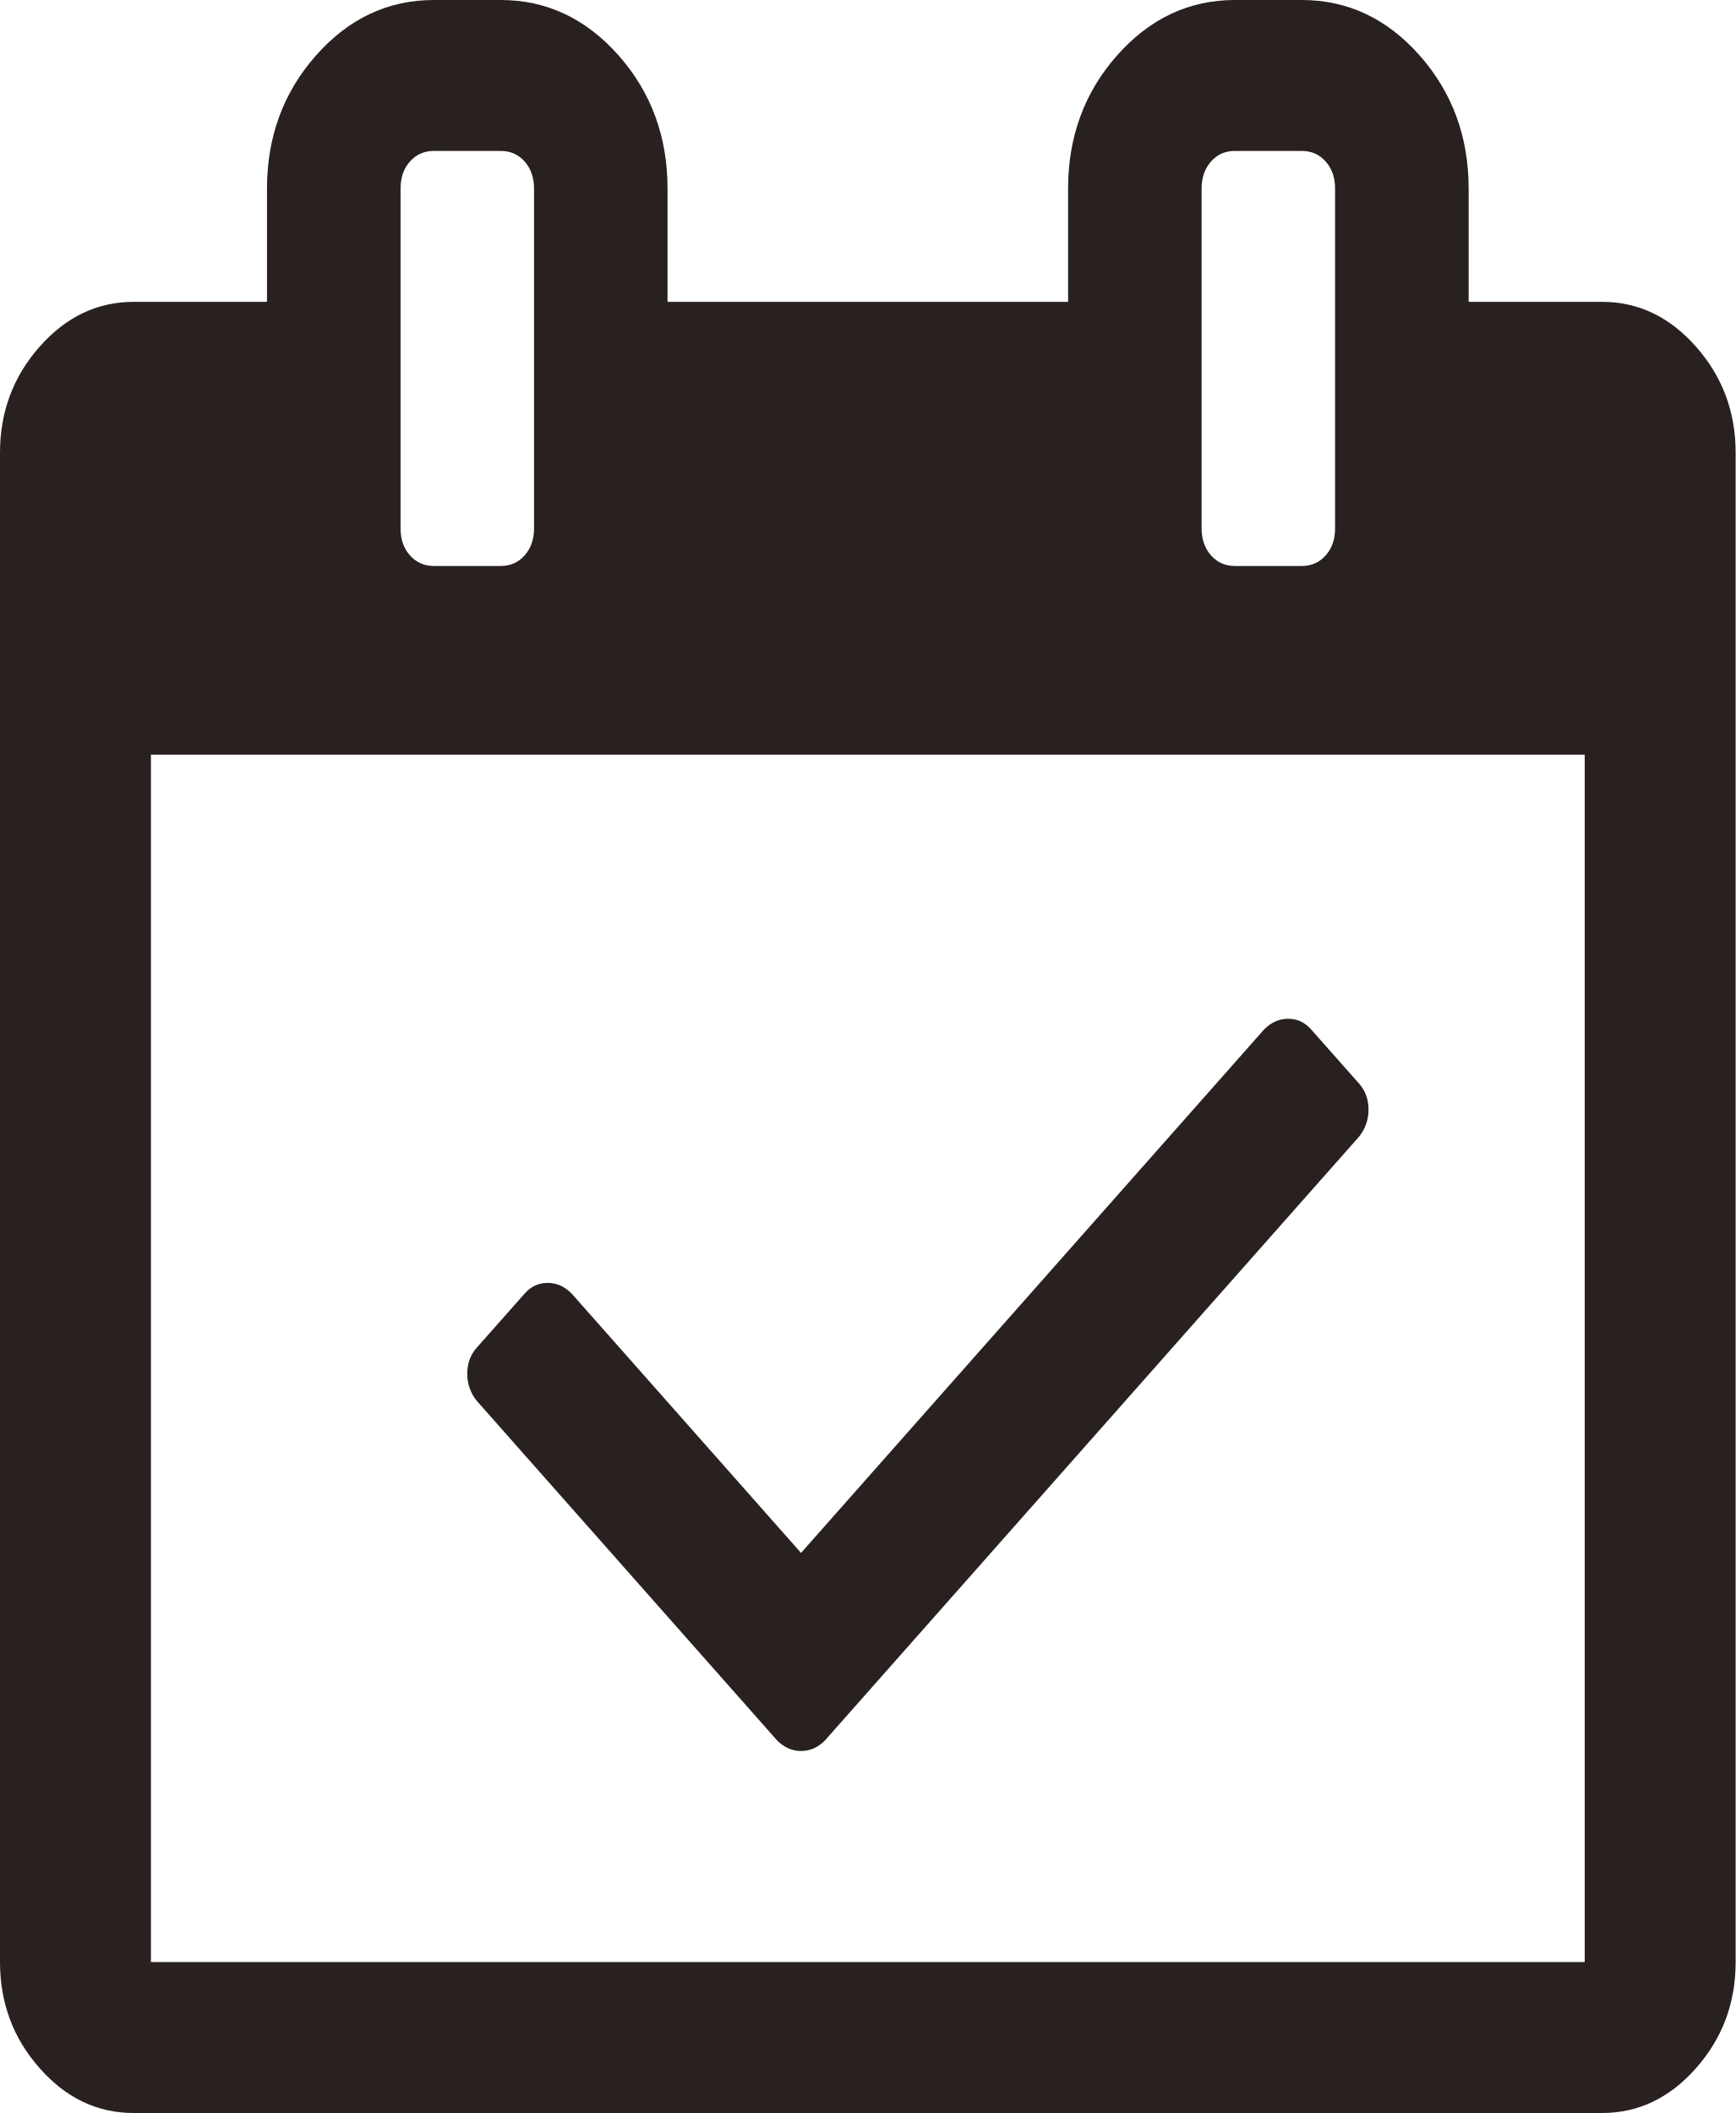
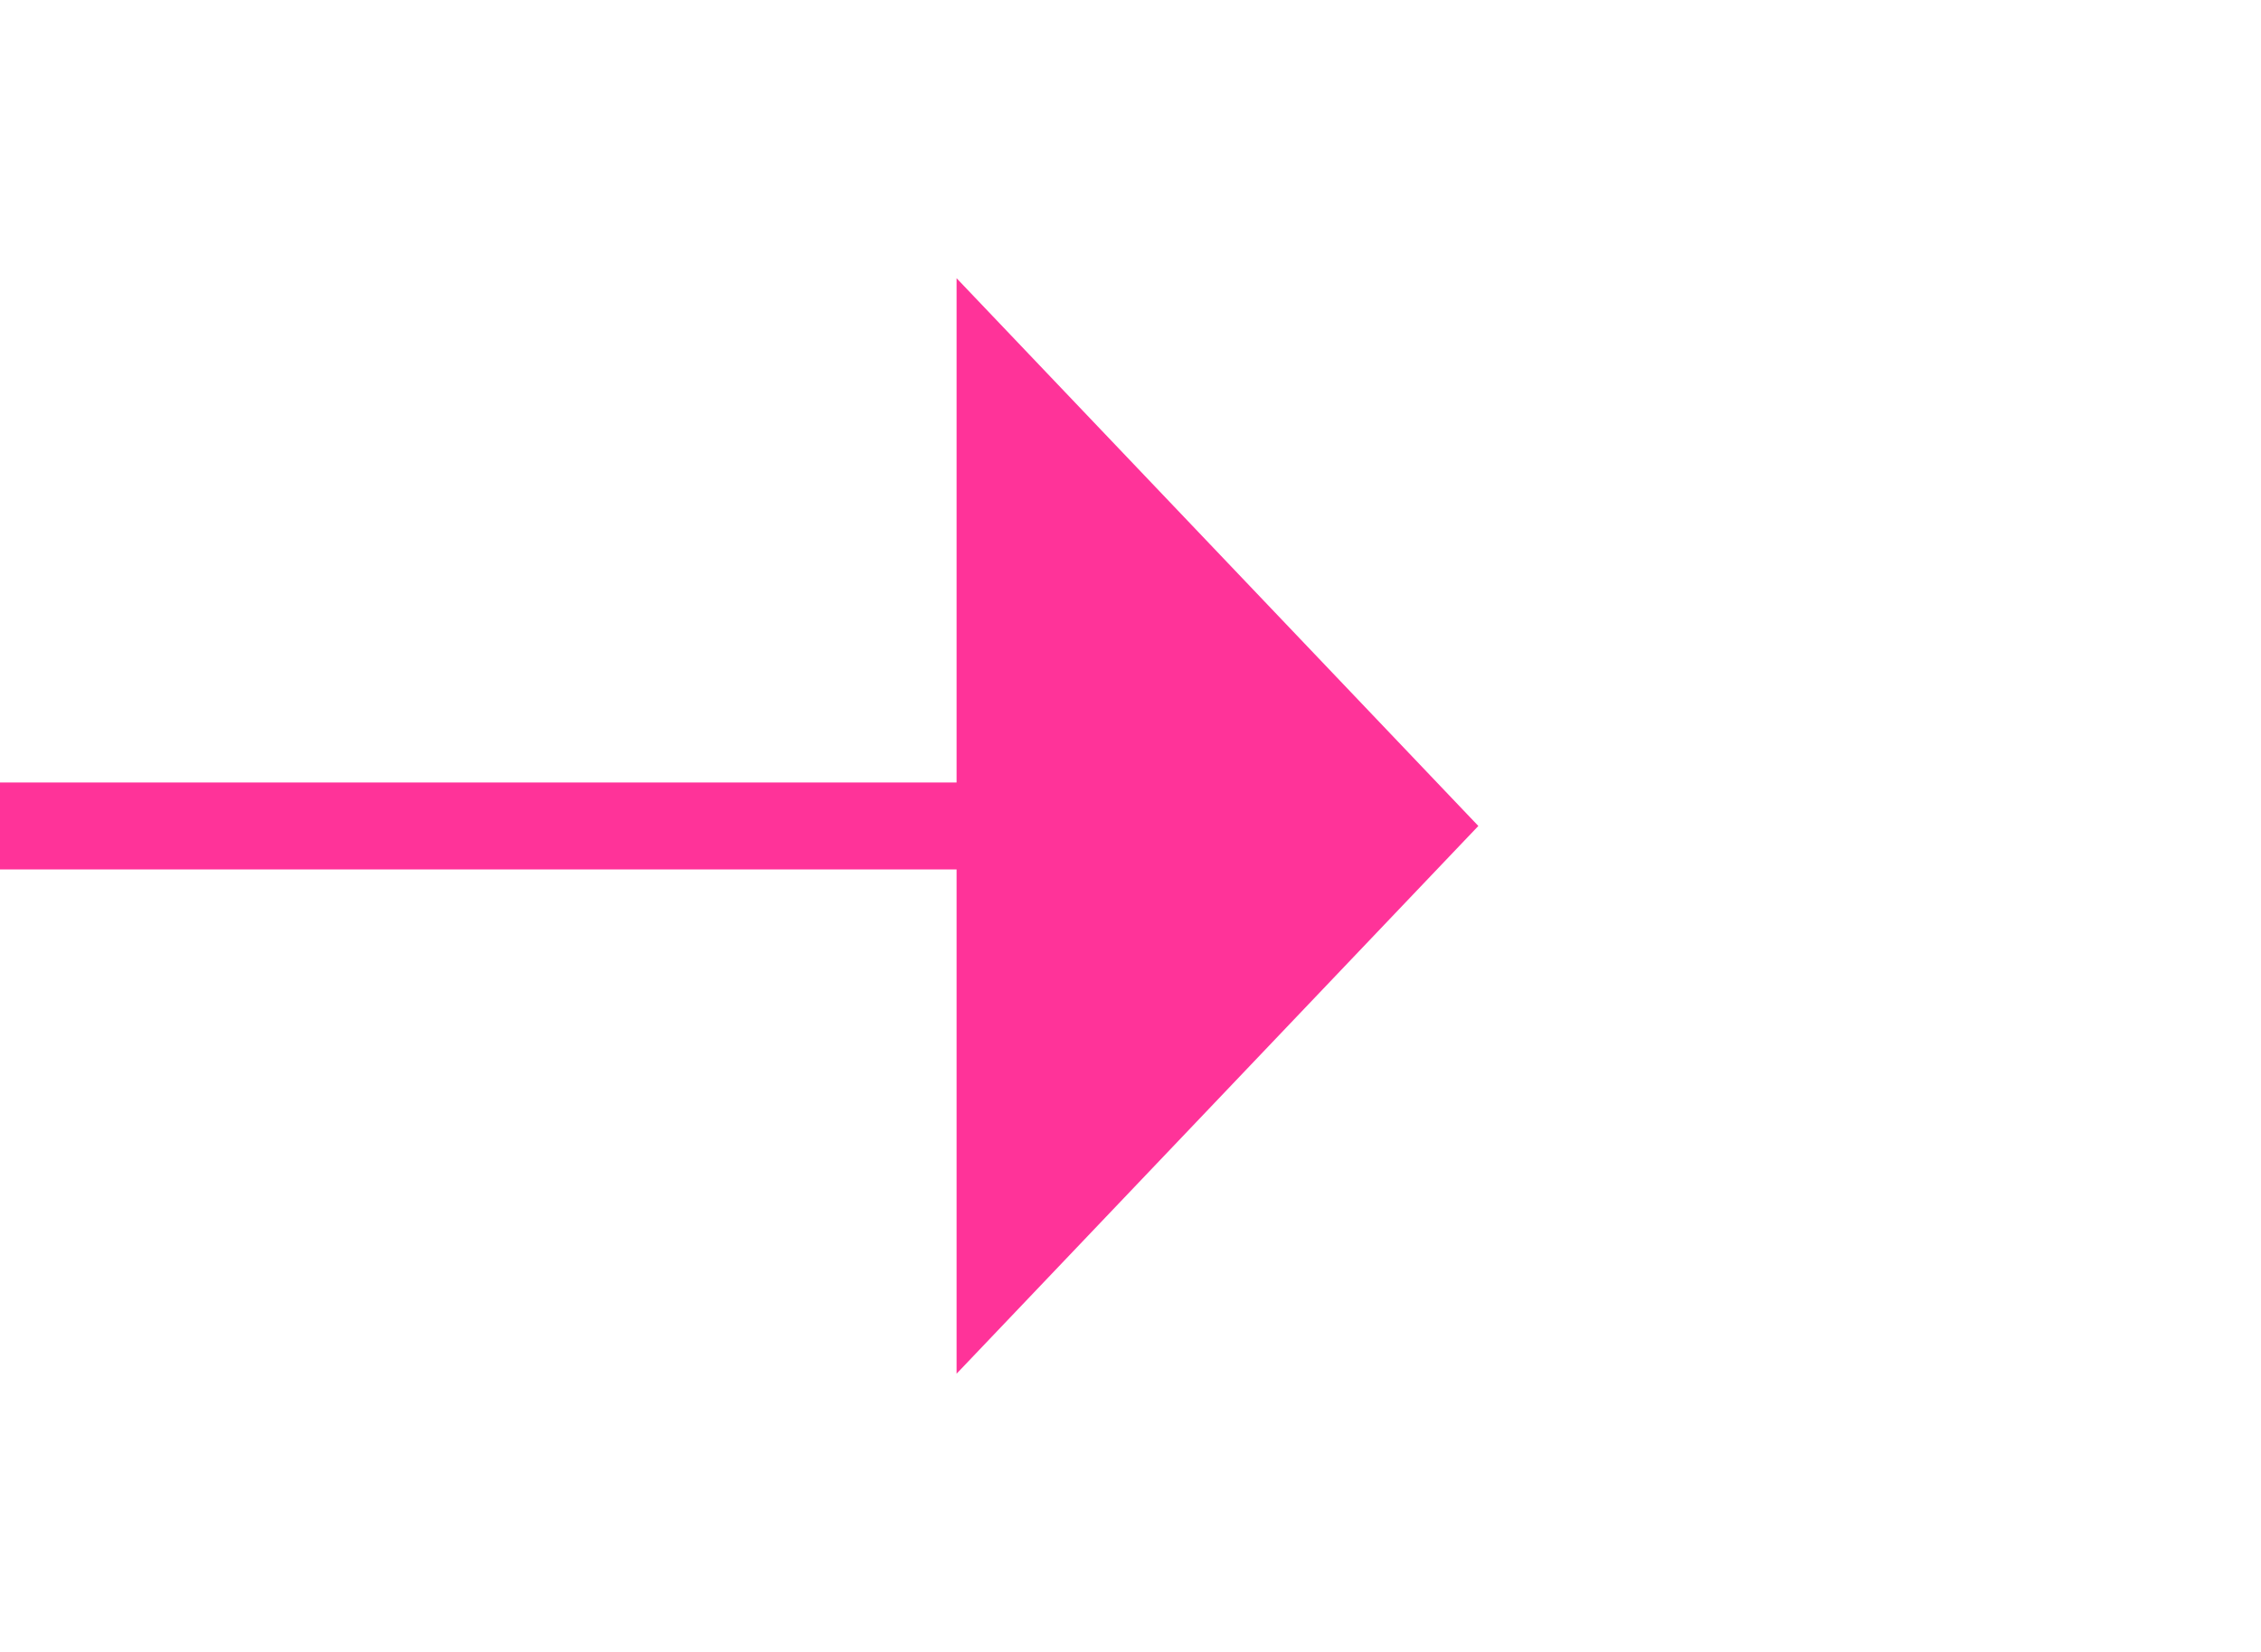
- <svg xmlns="http://www.w3.org/2000/svg" version="1.1" width="23px" height="28px">
-   <g transform="matrix(1 0 0 1 -393 -138 )">
-     <path d="M 18.135 14.703  C 18.135 14.839  18.093 14.958  18.01 15.062  L 10.933 23.062  C 10.841 23.156  10.735 23.203  10.615 23.203  C 10.496 23.203  10.39 23.156  10.297 23.062  L 6.317 18.562  C 6.234 18.458  6.192 18.339  6.192 18.203  C 6.192 18.068  6.234 17.953  6.317 17.859  L 6.953 17.141  C 7.035 17.047  7.137 17  7.257 17  C 7.376 17  7.482 17.047  7.575 17.141  L 10.615 20.578  L 16.752 13.641  C 16.845 13.547  16.951 13.5  17.07 13.5  C 17.19 13.5  17.291 13.547  17.374 13.641  L 18.01 14.359  C 18.093 14.453  18.135 14.568  18.135 14.703  Z M 2 10  L 2 26  L 21 26  L 21 10  L 2 10  Z M 6.953 7.359  C 7.035 7.266  7.077 7.146  7.077 7  L 7.077 2.5  C 7.077 2.354  7.035 2.234  6.953 2.141  C 6.87 2.047  6.764 2  6.635 2  L 5.75 2  C 5.621 2  5.515 2.047  5.432 2.141  C 5.349 2.234  5.308 2.354  5.308 2.5  L 5.308 7  C 5.308 7.146  5.349 7.266  5.432 7.359  C 5.515 7.453  5.621 7.5  5.75 7.5  L 6.635 7.5  C 6.764 7.5  6.87 7.453  6.953 7.359  Z M 17.568 7.359  C 17.651 7.266  17.692 7.146  17.692 7  L 17.692 2.5  C 17.692 2.354  17.651 2.234  17.568 2.141  C 17.485 2.047  17.379 2  17.25 2  L 16.365 2  C 16.236 2  16.13 2.047  16.047 2.141  C 15.965 2.234  15.923 2.354  15.923 2.5  L 15.923 7  C 15.923 7.146  15.965 7.266  16.047 7.359  C 16.13 7.453  16.236 7.5  16.365 7.5  L 17.25 7.5  C 17.379 7.5  17.485 7.453  17.568 7.359  Z M 22.475 4.594  C 22.825 4.99  23 5.458  23 6  L 23 26  C 23 26.542  22.825 27.01  22.475 27.406  C 22.125 27.802  21.71 28  21.231 28  L 1.769 28  C 1.29 28  0.875 27.802  0.525 27.406  C 0.175 27.01  0 26.542  0 26  L 0 6  C 0 5.458  0.175 4.99  0.525 4.594  C 0.875 4.198  1.29 4  1.769 4  L 3.538 4  L 3.538 2.5  C 3.538 1.812  3.755 1.224  4.188 0.734  C 4.621 0.245  5.142 0  5.75 0  L 6.635 0  C 7.243 0  7.763 0.245  8.197 0.734  C 8.63 1.224  8.846 1.812  8.846 2.5  L 8.846 4  L 14.154 4  L 14.154 2.5  C 14.154 1.812  14.37 1.224  14.803 0.734  C 15.237 0.245  15.757 0  16.365 0  L 17.25 0  C 17.858 0  18.379 0.245  18.812 0.734  C 19.245 1.224  19.462 1.812  19.462 2.5  L 19.462 4  L 21.231 4  C 21.71 4  22.125 4.198  22.475 4.594  Z " fill-rule="nonzero" fill="#282120" stroke="none" transform="matrix(1 0 0 1 393 138 )" />
+ <svg xmlns="http://www.w3.org/2000/svg" version="1.1" width="26px" height="19px">
+   <g transform="matrix(1 0 0 1 -2856 -917 )">
+     <path d="M 2867 932.8  L 2873 926.5  L 2867 920.2  L 2867 932.8  Z " fill-rule="nonzero" fill="#ff3399" stroke="none" />
+     <path d="M 2856 926.5  L 2868 926.5  " stroke-width="1" stroke="#ff3399" fill="none" />
  </g>
</svg>
